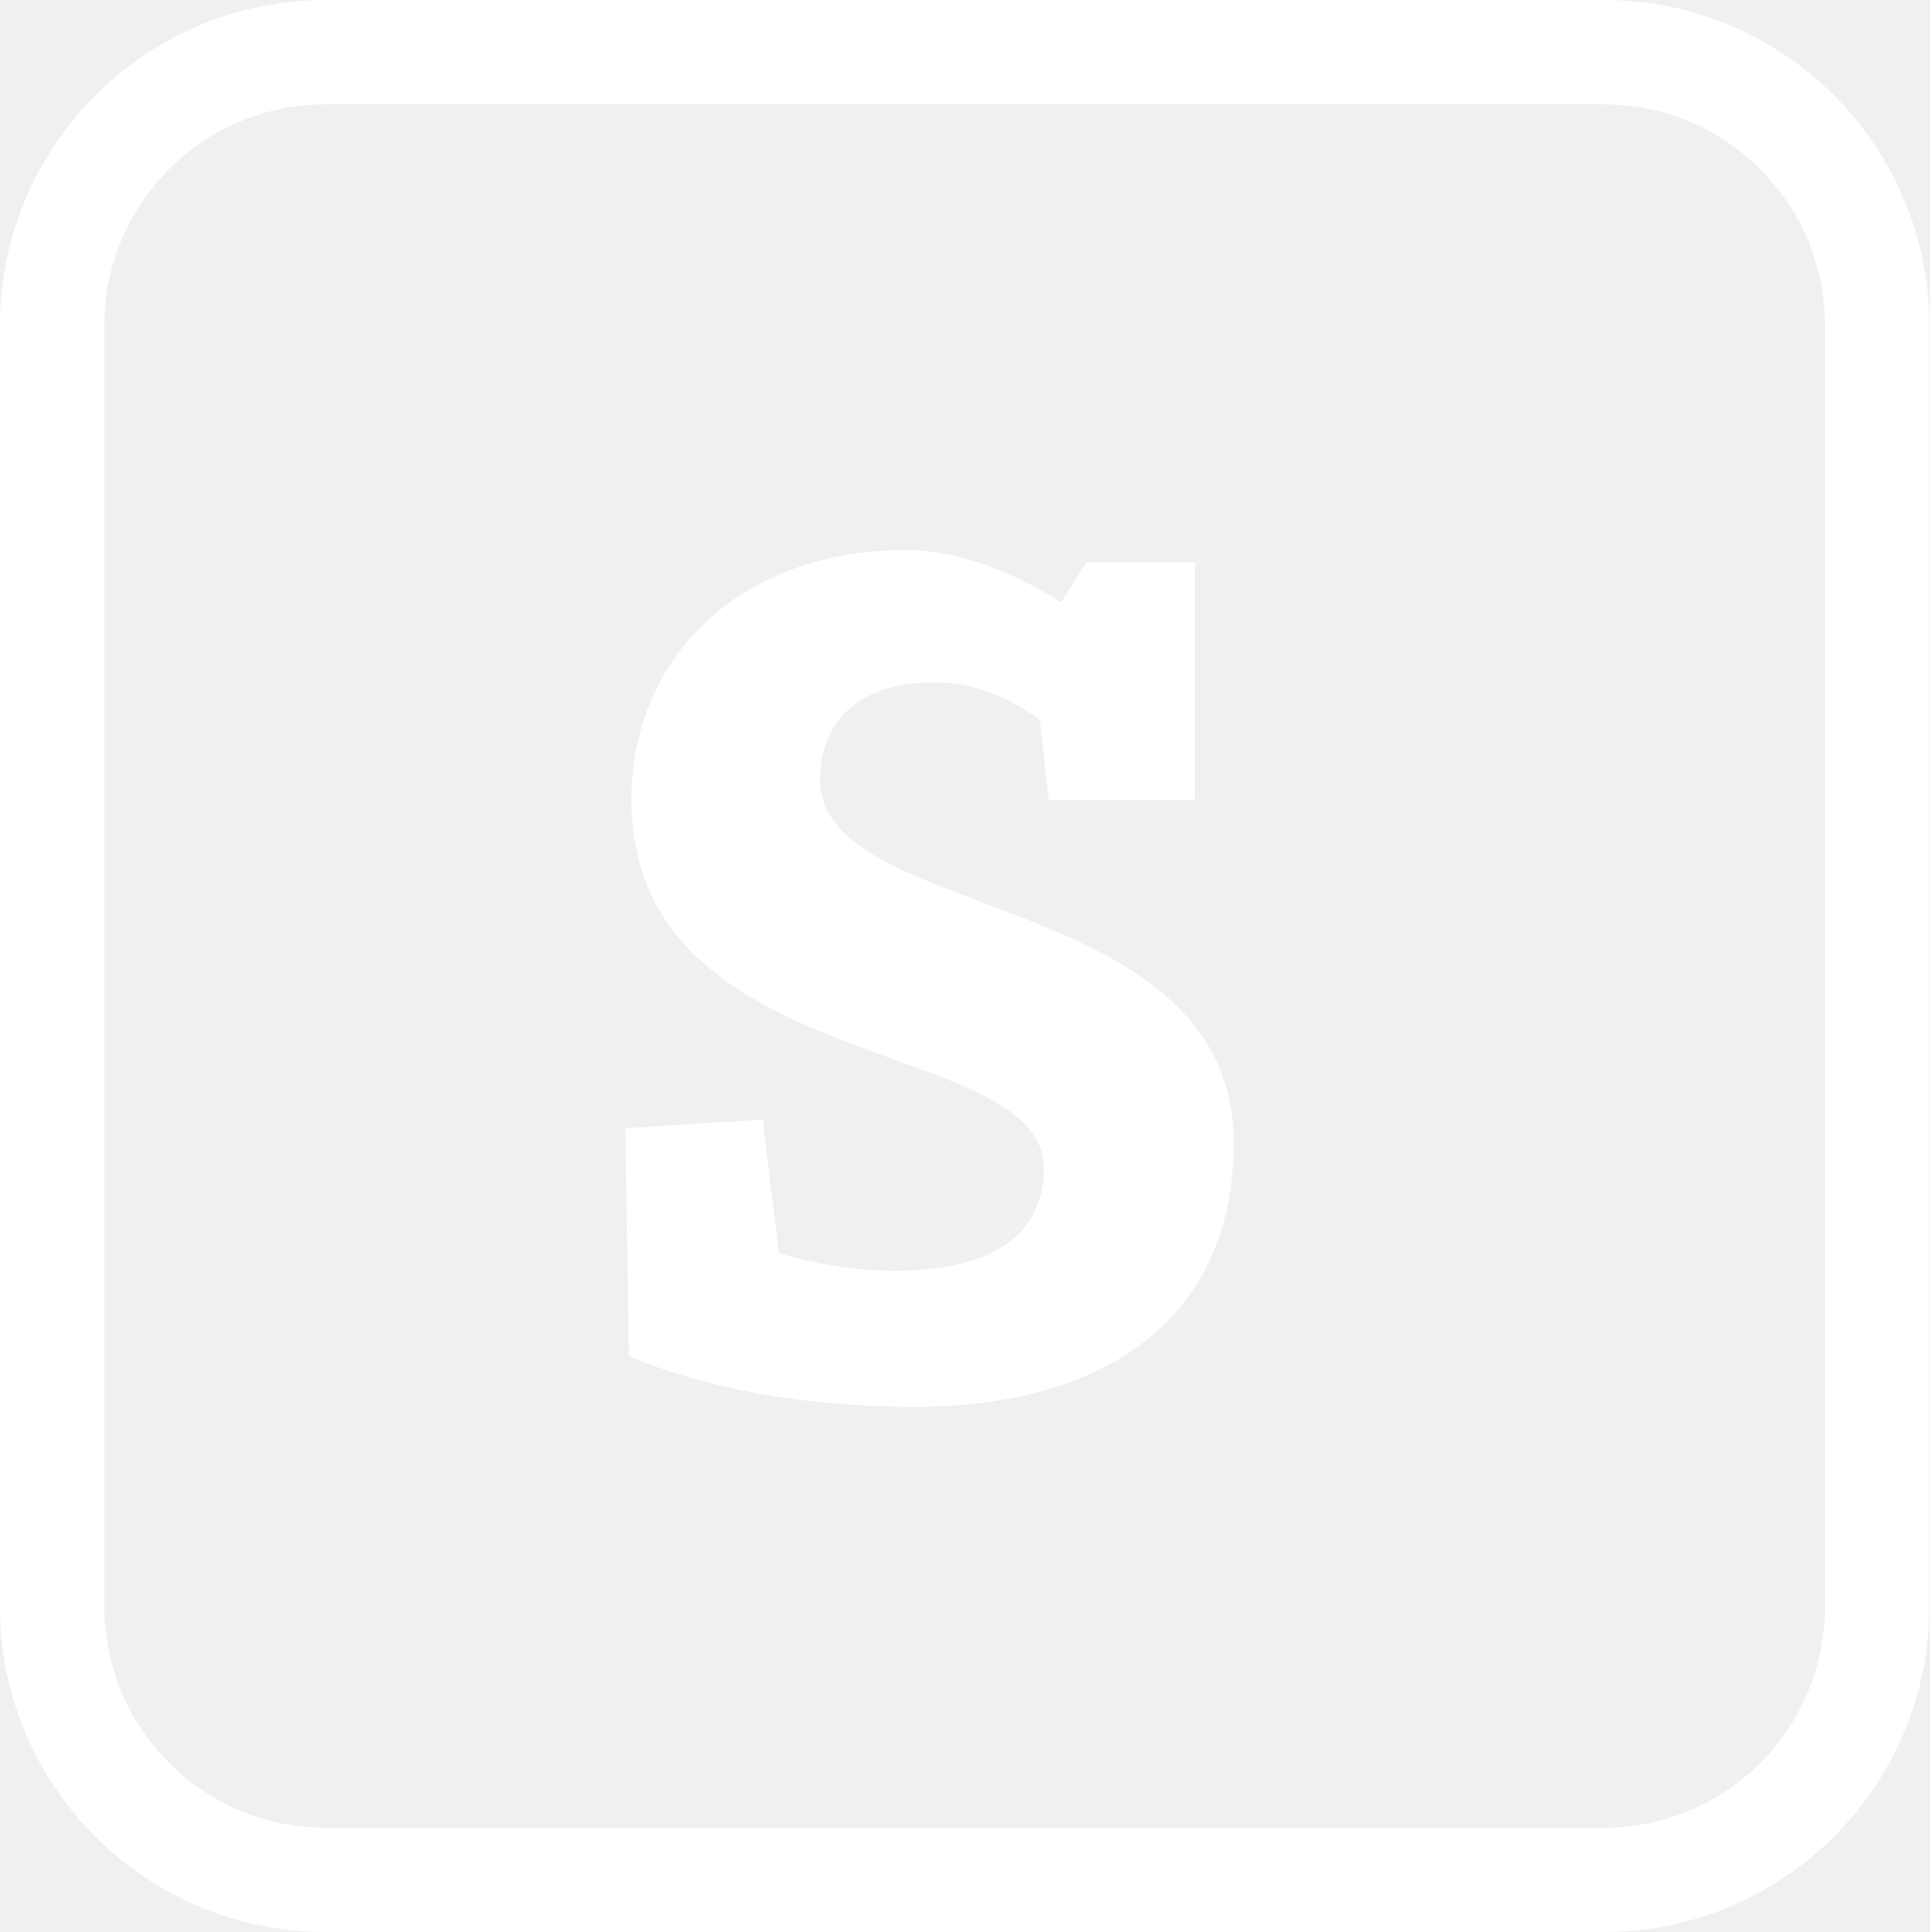
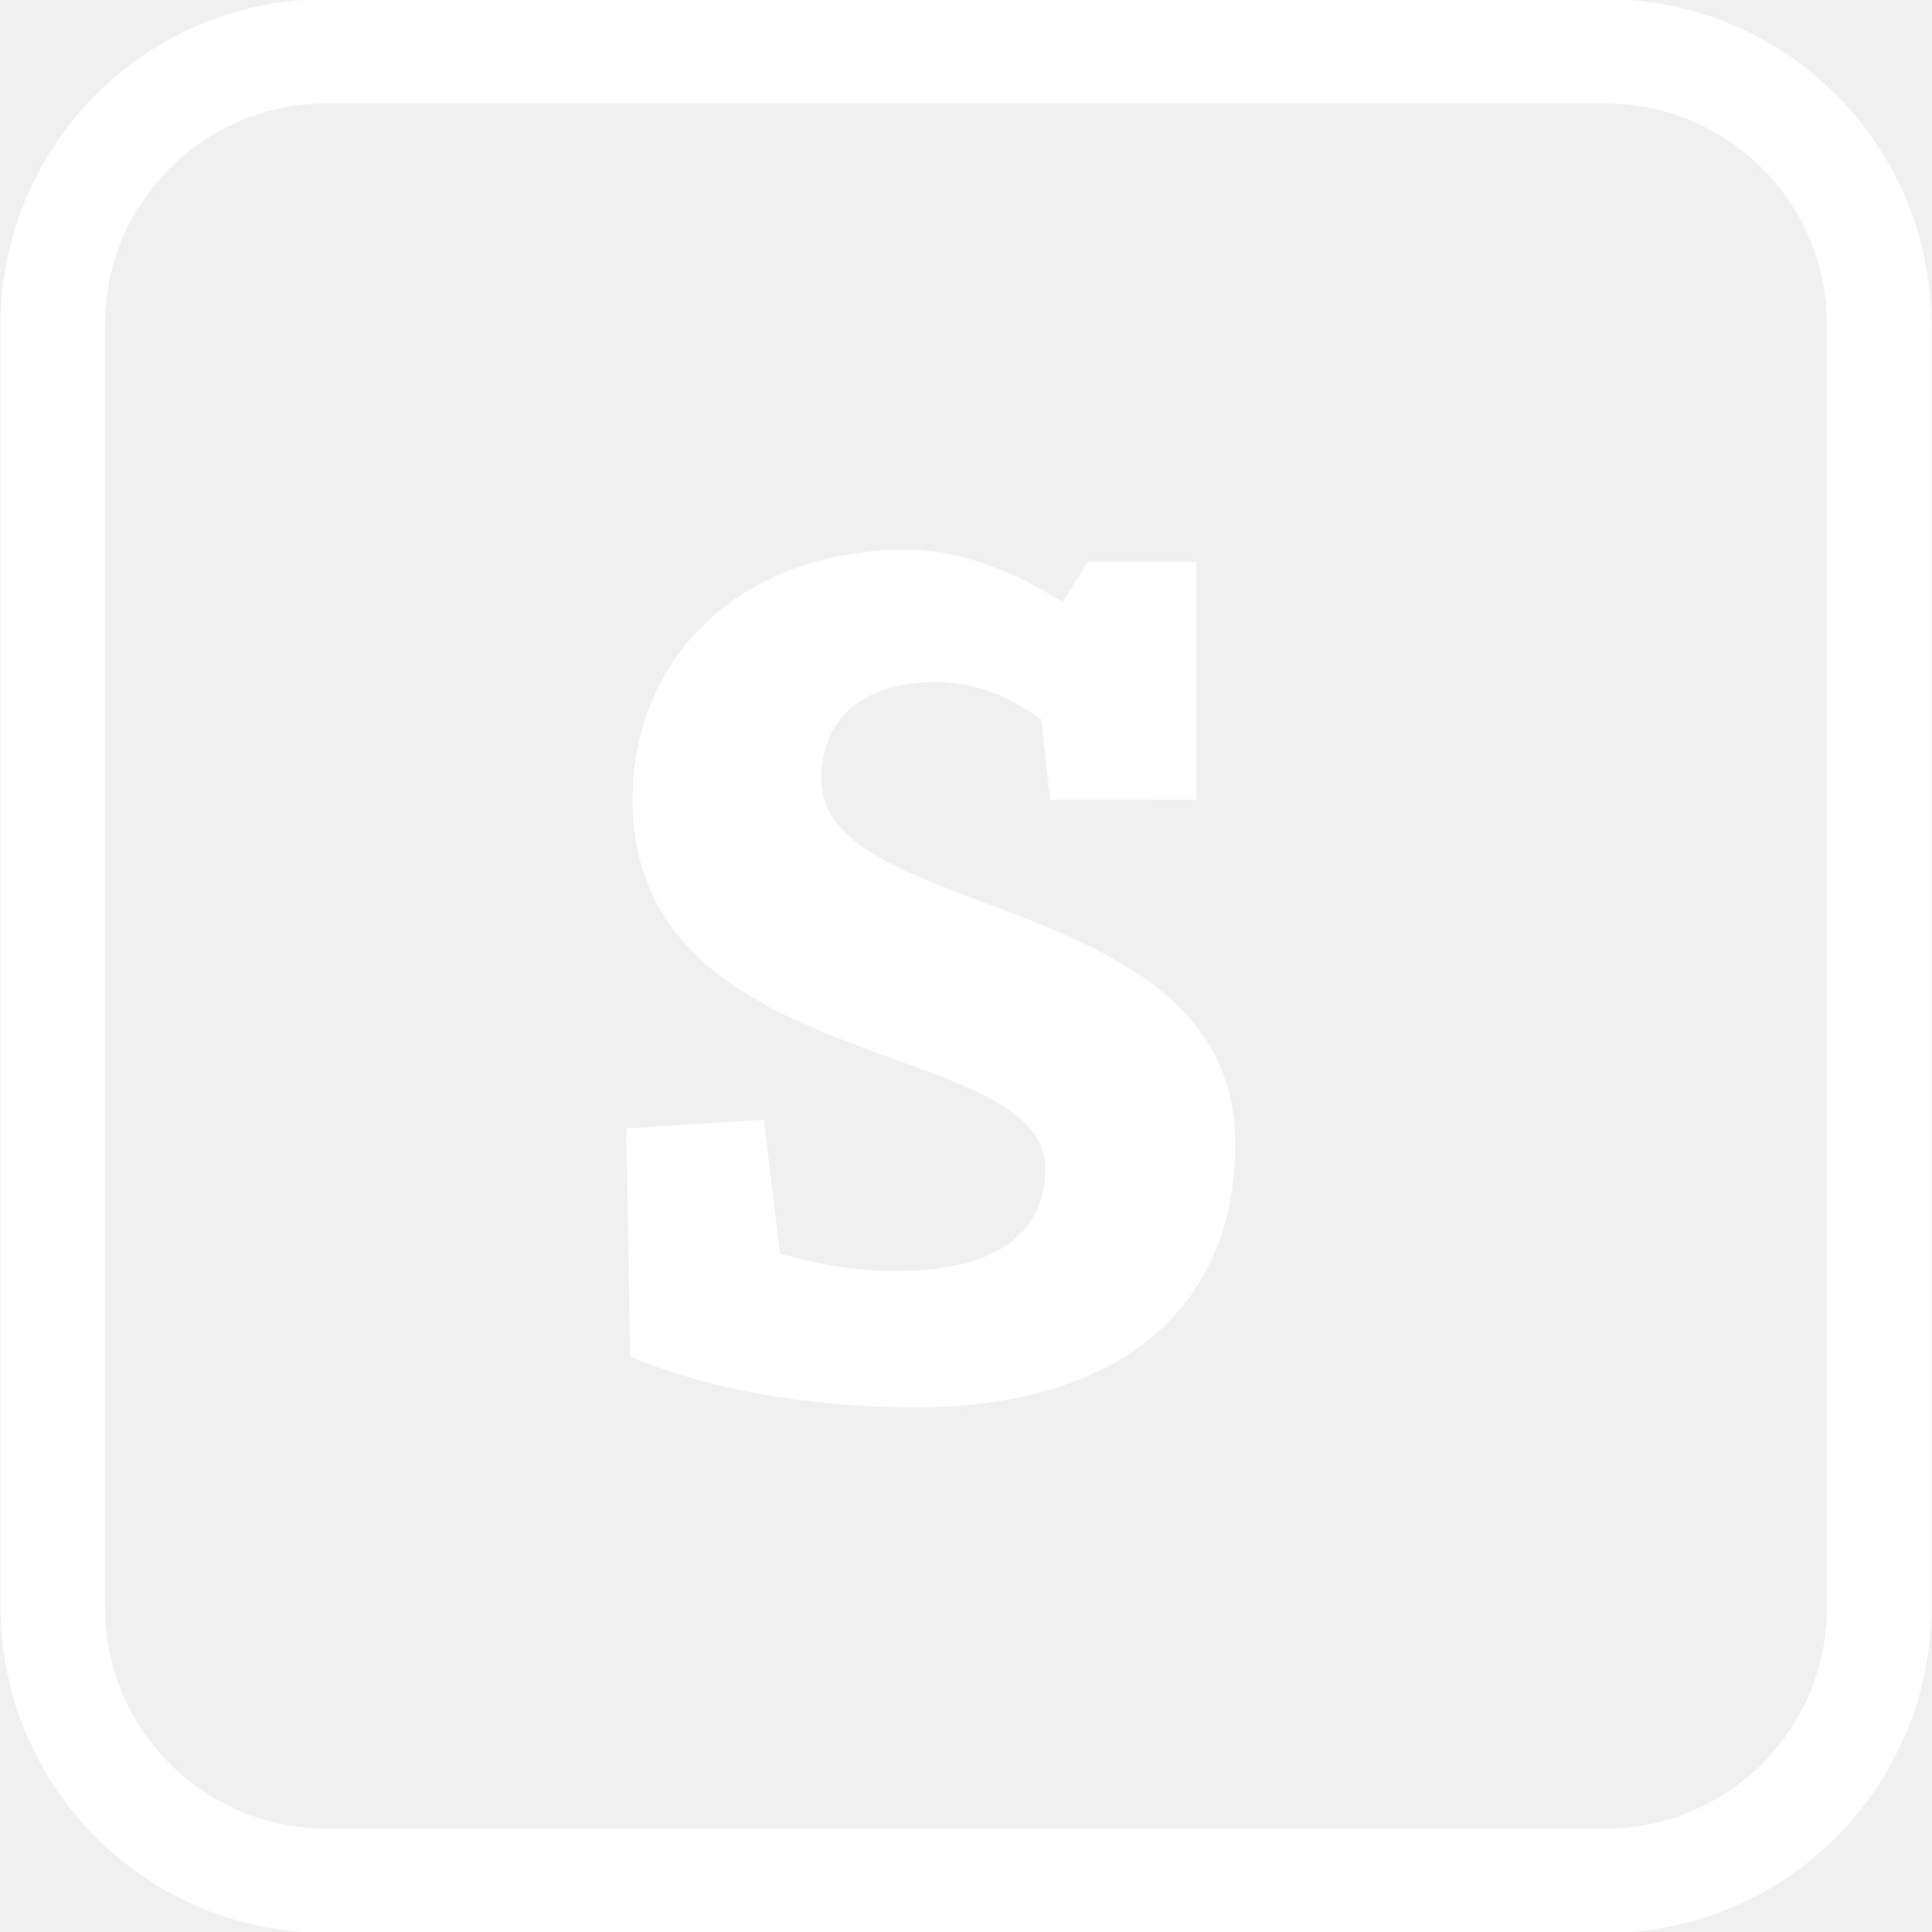
- <svg xmlns="http://www.w3.org/2000/svg" version="1.1" id="Layer_1" x="0px" y="0px" width="33.979px" height="34.032px" viewBox="0 0 33.979 34.032" enable-background="new 0 0 33.979 34.032" xml:space="preserve">
+ <svg xmlns="http://www.w3.org/2000/svg" version="1.1" id="Layer_1" x="0px" y="0px" width="34px" height="34px" viewBox="-0.01 0.016 34 34" enable-background="new -0.01 0.016 34 34" xml:space="preserve">
  <g>
-     <path fill="#FFFFFF" d="M28.25,34.032H5.729C2.57,34.032,0,31.463,0,28.304V5.728C0,2.57,2.569,0,5.729,0H28.25   c3.158,0,5.729,2.57,5.729,5.728v22.576C33.979,31.463,31.408,34.032,28.25,34.032z M5.729,1.838c-2.146,0-3.891,1.745-3.891,3.89   v22.576c0,2.146,1.745,3.892,3.891,3.892H28.25c2.145,0,3.891-1.745,3.891-3.892V5.728c0-2.145-1.746-3.89-3.891-3.89H5.729z" />
+     <path fill="#FFFFFF" d="M28.25,34.032H5.729C2.57,34.032,0,31.463,0,28.304V5.728C0,2.57,2.569,0,5.729,0H28.25   c3.158,0,5.729,2.57,5.729,5.728v22.576C33.979,31.463,31.408,34.032,28.25,34.032z M5.729,1.838c-2.146,0-3.891,1.745-3.891,3.89   v22.576c0,2.146,1.745,3.892,3.891,3.892H28.25c2.145,0,3.891-1.744,3.891-3.892V5.728c0-2.145-1.746-3.89-3.891-3.89H5.729z" />
  </g>
-   <path fill="#FFFFFF" d="M18.47,14.089l-0.153-1.408c-0.396-0.287-1.035-0.662-1.848-0.662c-1.299,0-2.024,0.64-2.024,1.718  c0,2.532,7.283,1.894,7.283,6.403c0,2.947-2.091,4.642-5.632,4.642c-3.191,0-5.018-0.901-5.018-0.901l-0.066-4.006l2.42-0.154  l0.287,2.355c0.615,0.176,1.297,0.308,2.024,0.308c1.98,0,2.641-0.814,2.641-1.804c0-2.355-7.262-1.584-7.262-6.49  c0-2.553,1.958-4.401,4.818-4.401c1.035,0,2.025,0.462,2.751,0.923l0.44-0.704h1.915v4.182H18.47z" />
+   <path fill="#FFFFFF" d="M18.47,14.089l-0.153-1.408c-0.396-0.287-1.034-0.662-1.848-0.662c-1.299,0-2.024,0.64-2.024,1.718  c0,2.532,7.283,1.894,7.283,6.403c0,2.946-2.091,4.642-5.632,4.642c-3.191,0-5.018-0.9-5.018-0.9l-0.066-4.006l2.42-0.154  l0.287,2.355c0.615,0.176,1.297,0.307,2.024,0.307c1.979,0,2.641-0.813,2.641-1.803c0-2.355-7.262-1.584-7.262-6.491  c0-2.553,1.958-4.401,4.817-4.401c1.035,0,2.025,0.462,2.751,0.923l0.44-0.704h1.915v4.182L18.47,14.089L18.47,14.089z" />
</svg>
